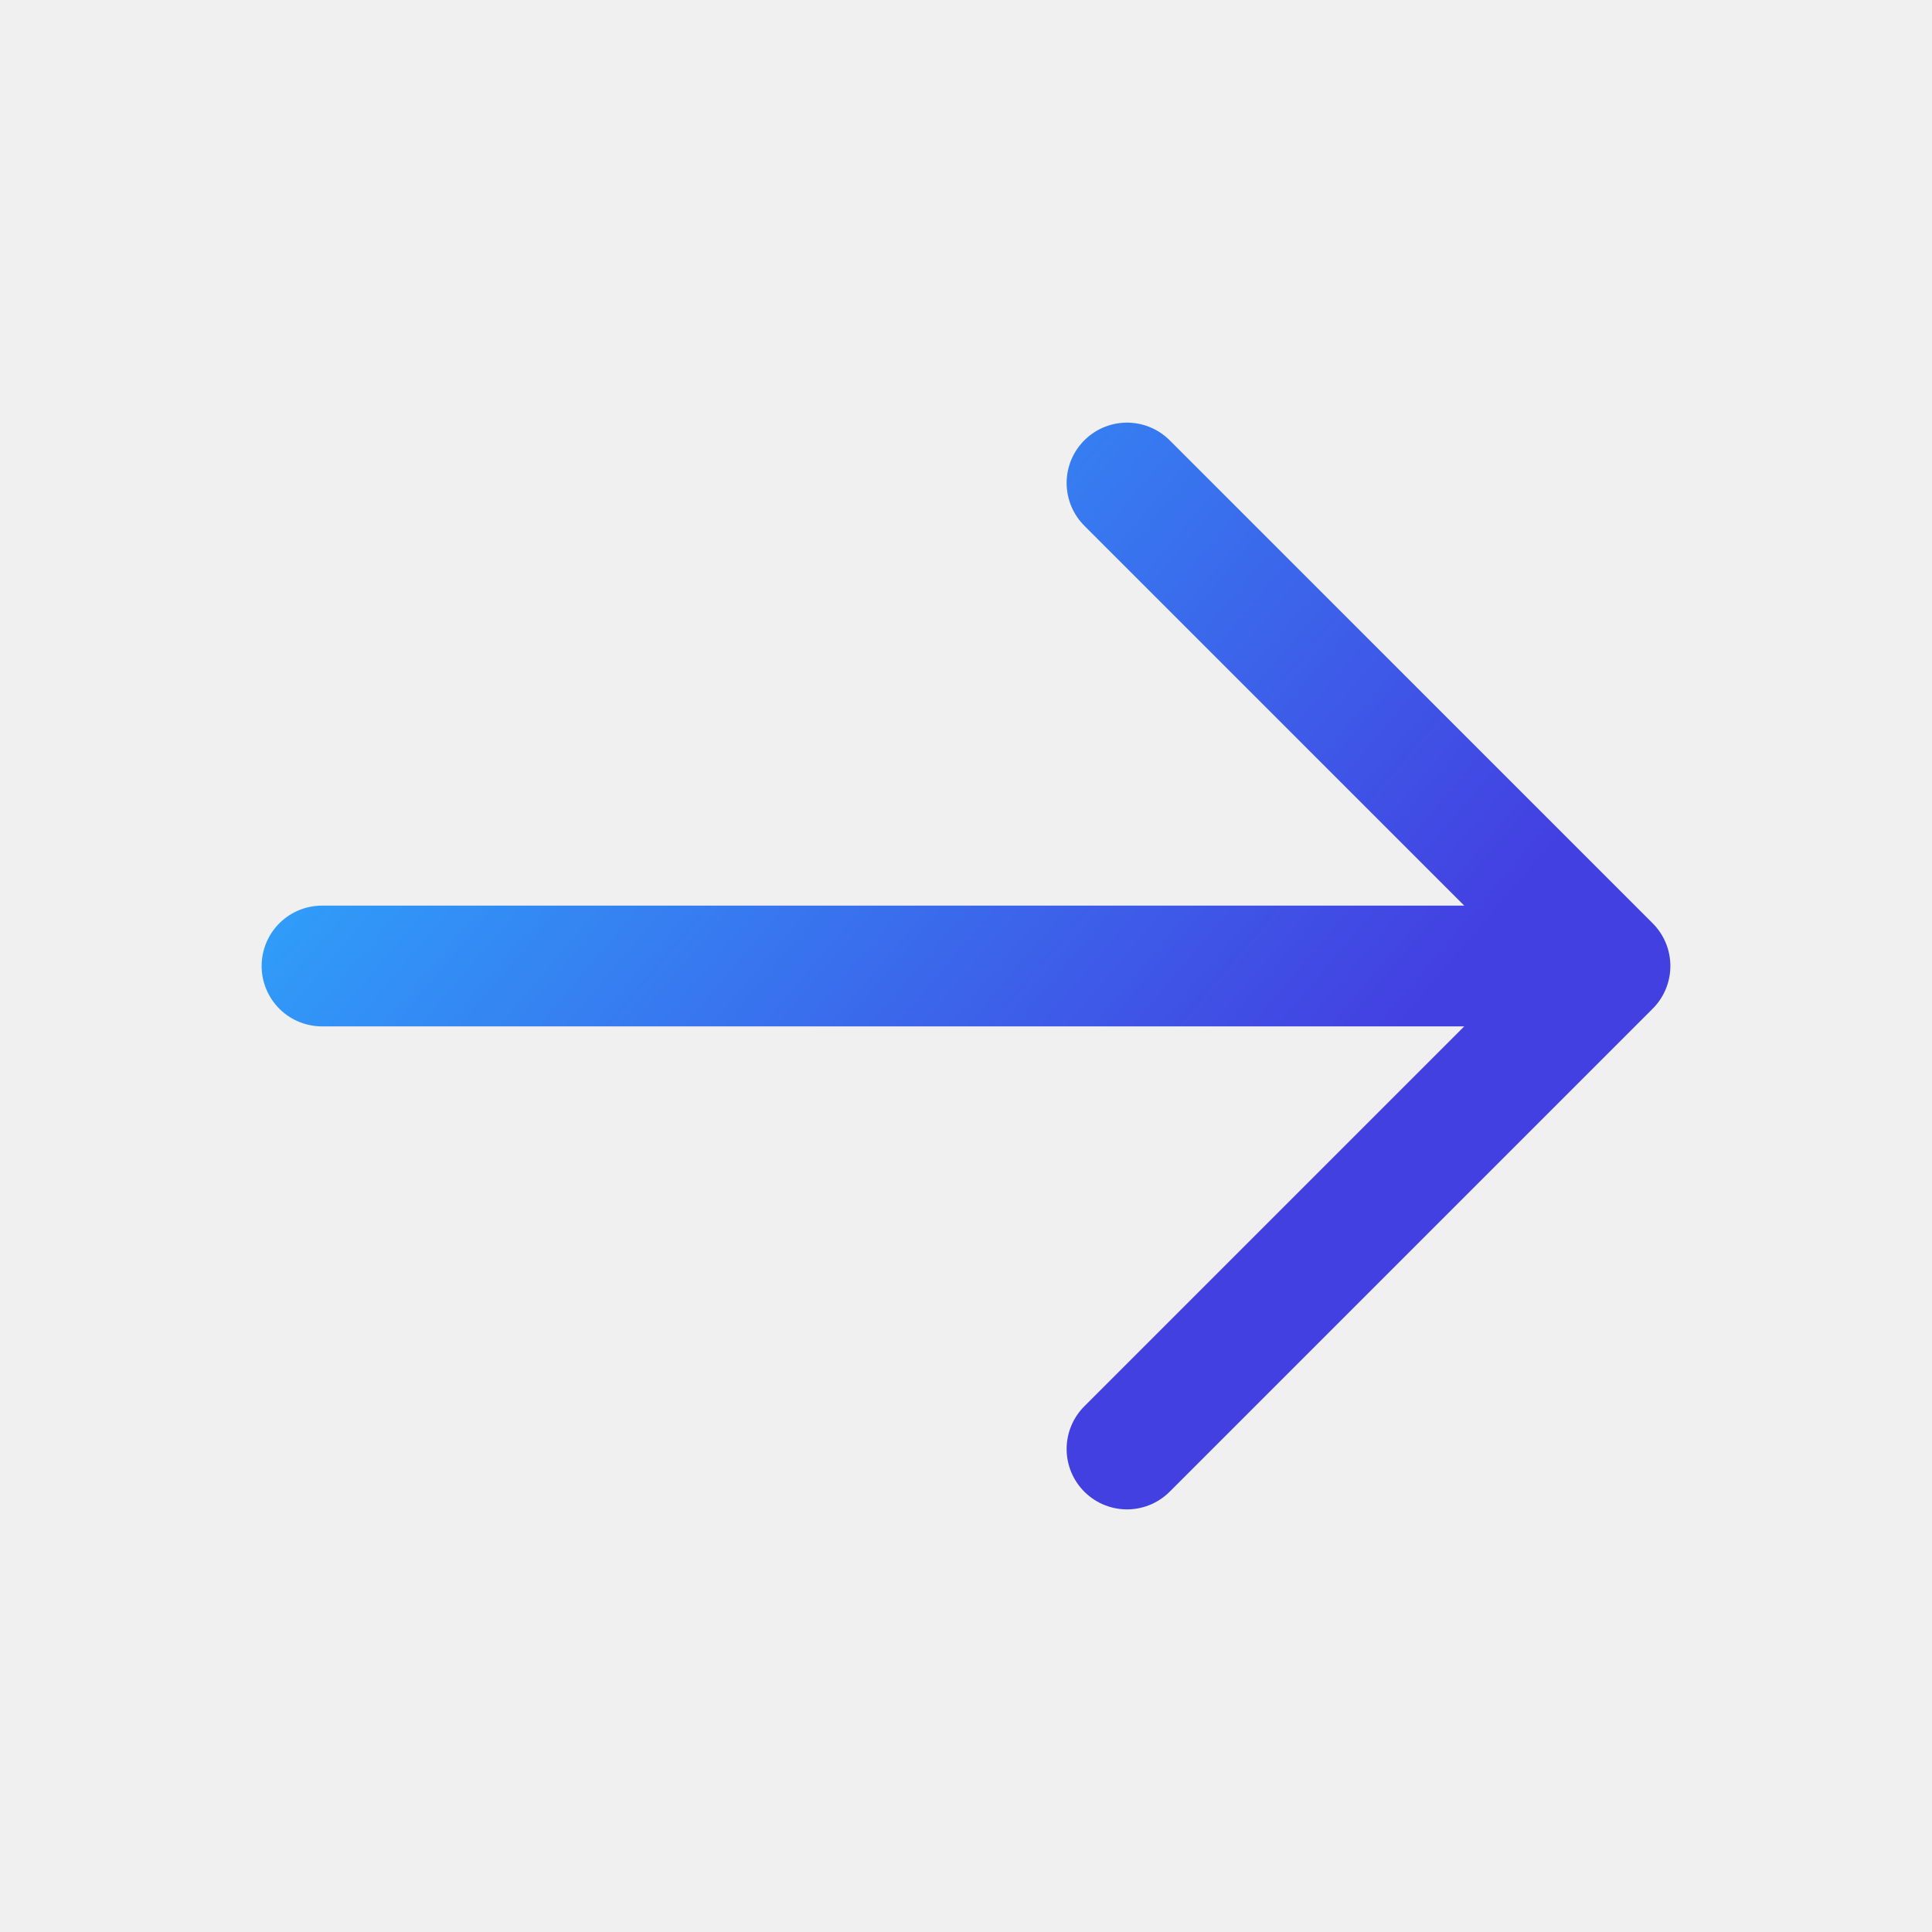
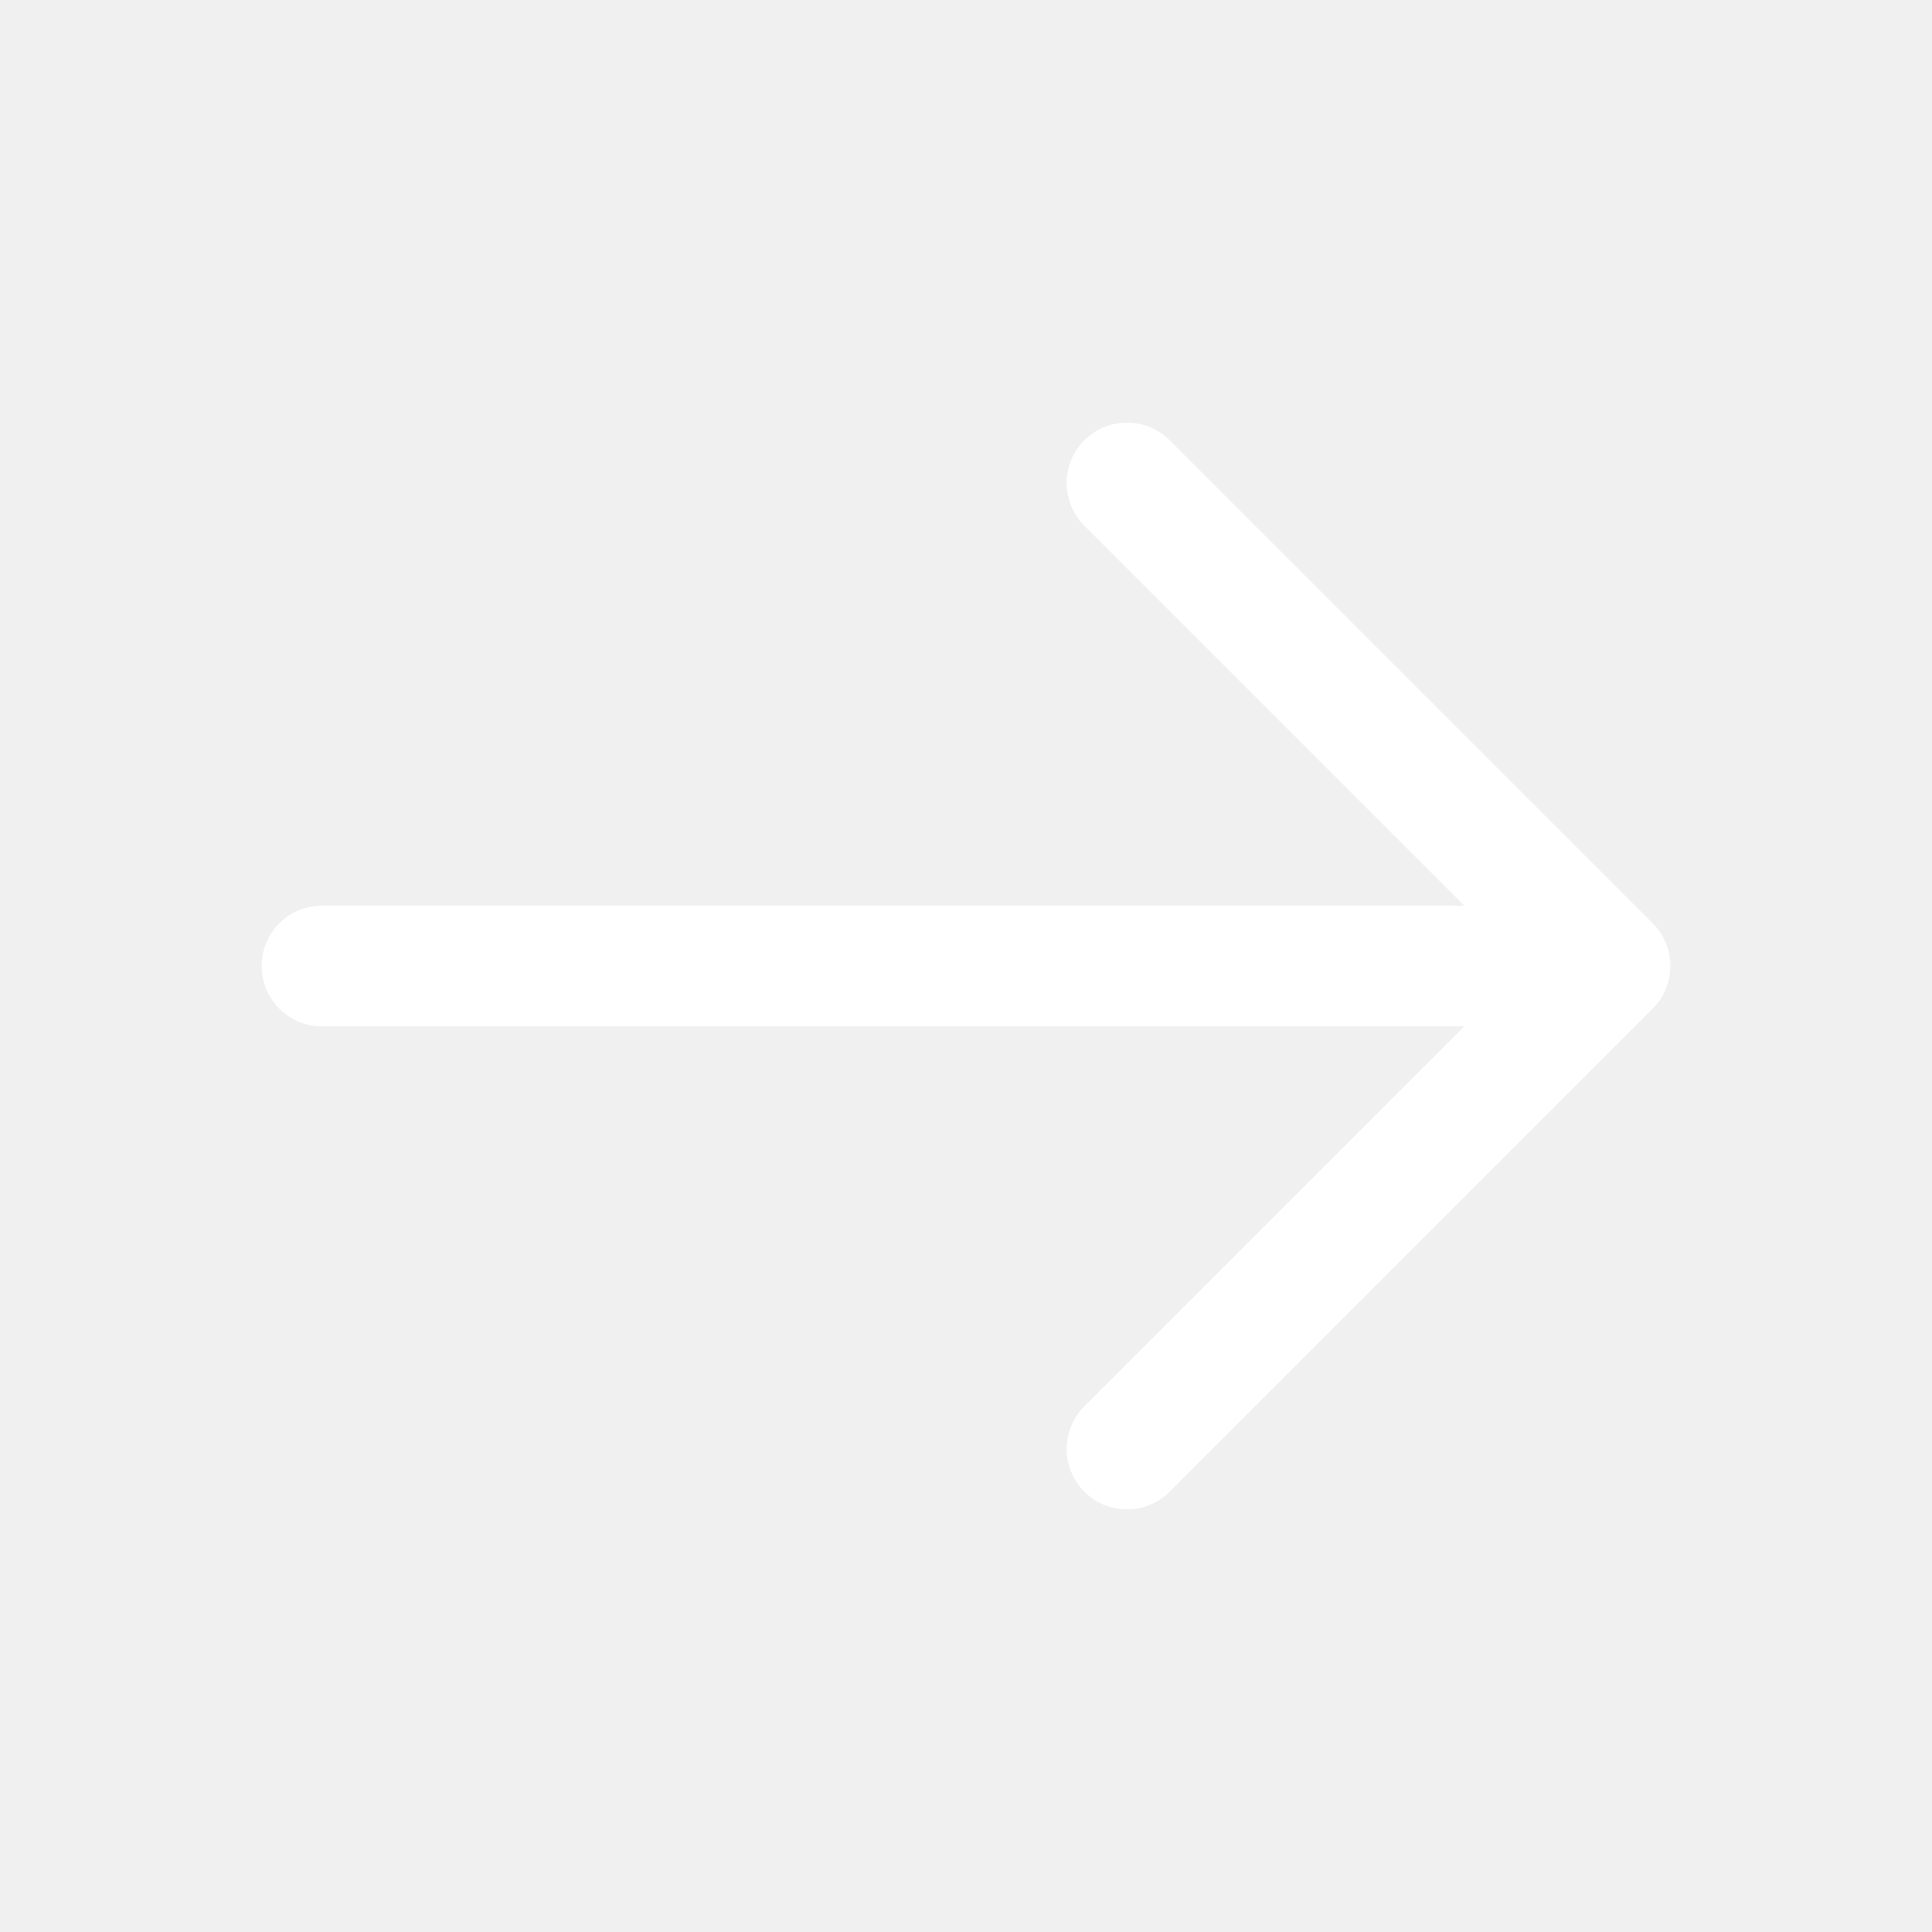
<svg xmlns="http://www.w3.org/2000/svg" width="24" height="24" viewBox="0 0 24 24" fill="none">
-   <g id="Linear / Arrows / Arrow Right">
-     <path id="Vector" d="M4 12H20M20 12L14 6M20 12L14 18" stroke="url(#paint0_linear_393_5477)" stroke-width="1.5" stroke-linecap="round" stroke-linejoin="round" />
+   <g id="scheme-arrow">
+     <path id="Vector" d="M4 12H20M20 12L14 6M20 12L14 18" stroke="#fff" stroke-width="1.5" stroke-linecap="round" stroke-linejoin="round" />
  </g>
-   <defs>
-     <linearGradient id="paint0_linear_393_5477" x1="9.28" y1="2.824" x2="18.907" y2="10.983" gradientUnits="userSpaceOnUse">
-       <stop stop-color="#2EA5FB" />
-       <stop offset="1" stop-color="#4340E1" />
-     </linearGradient>
-   </defs>
</svg>
